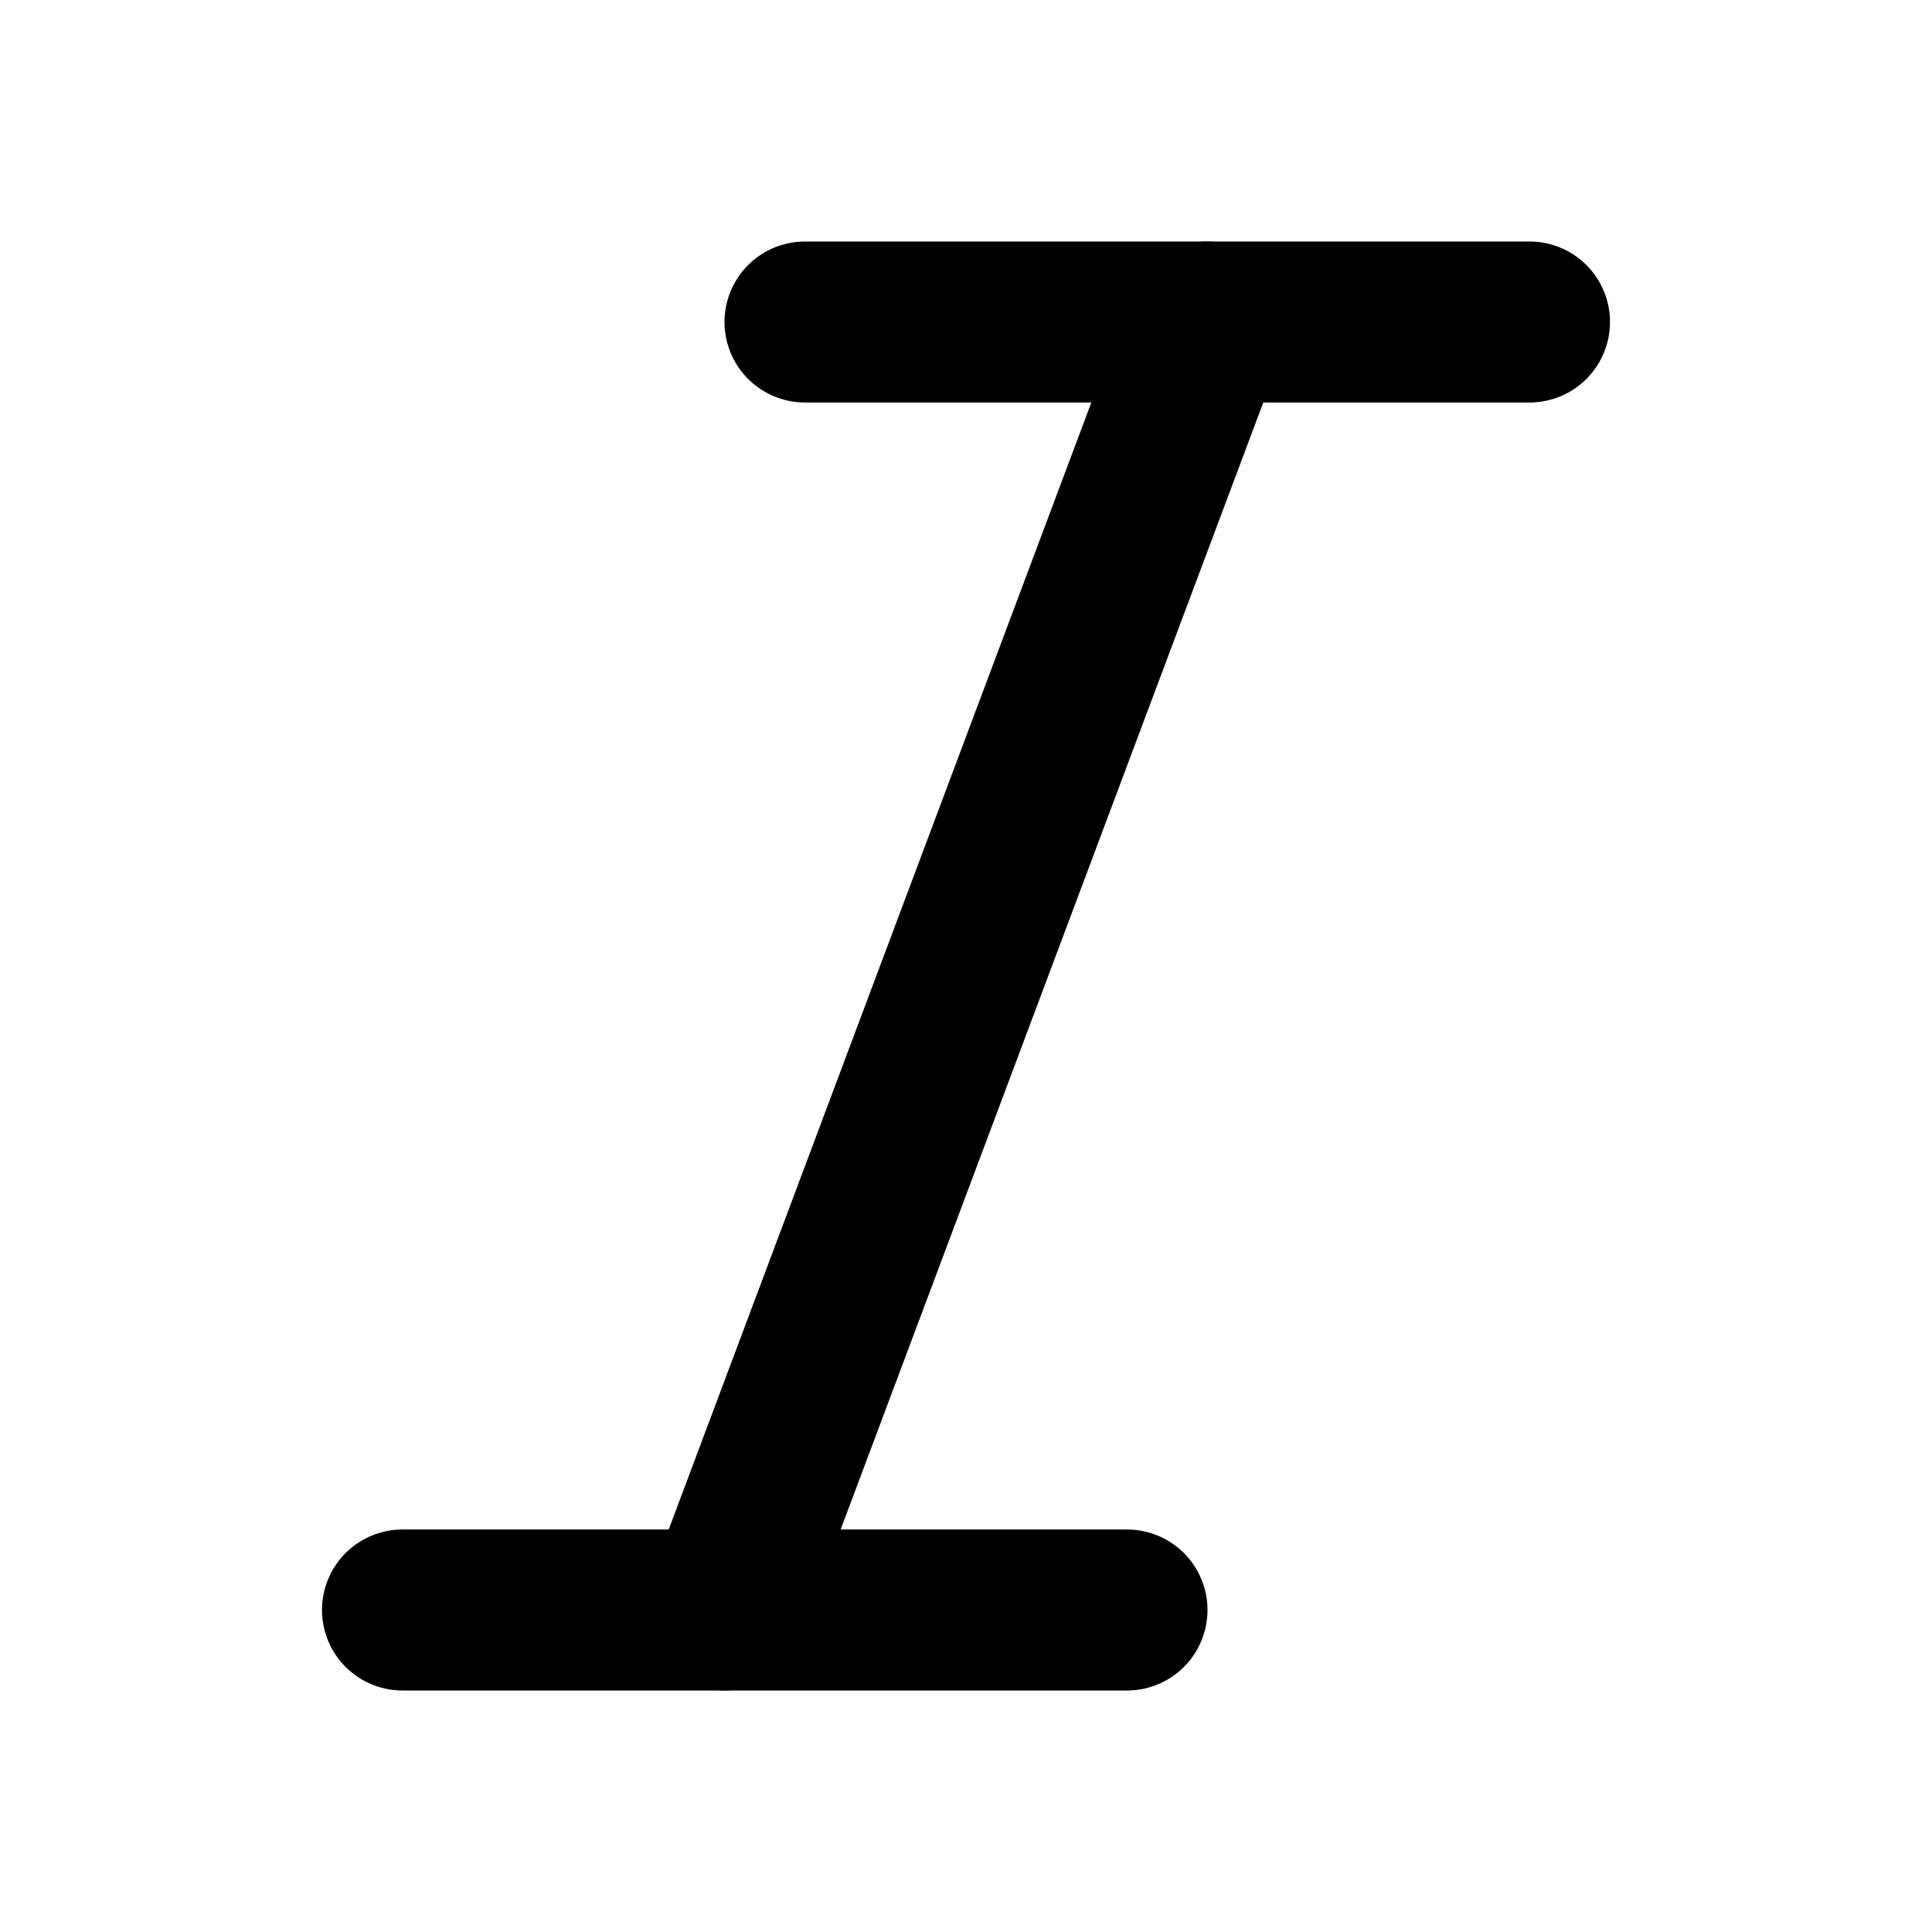
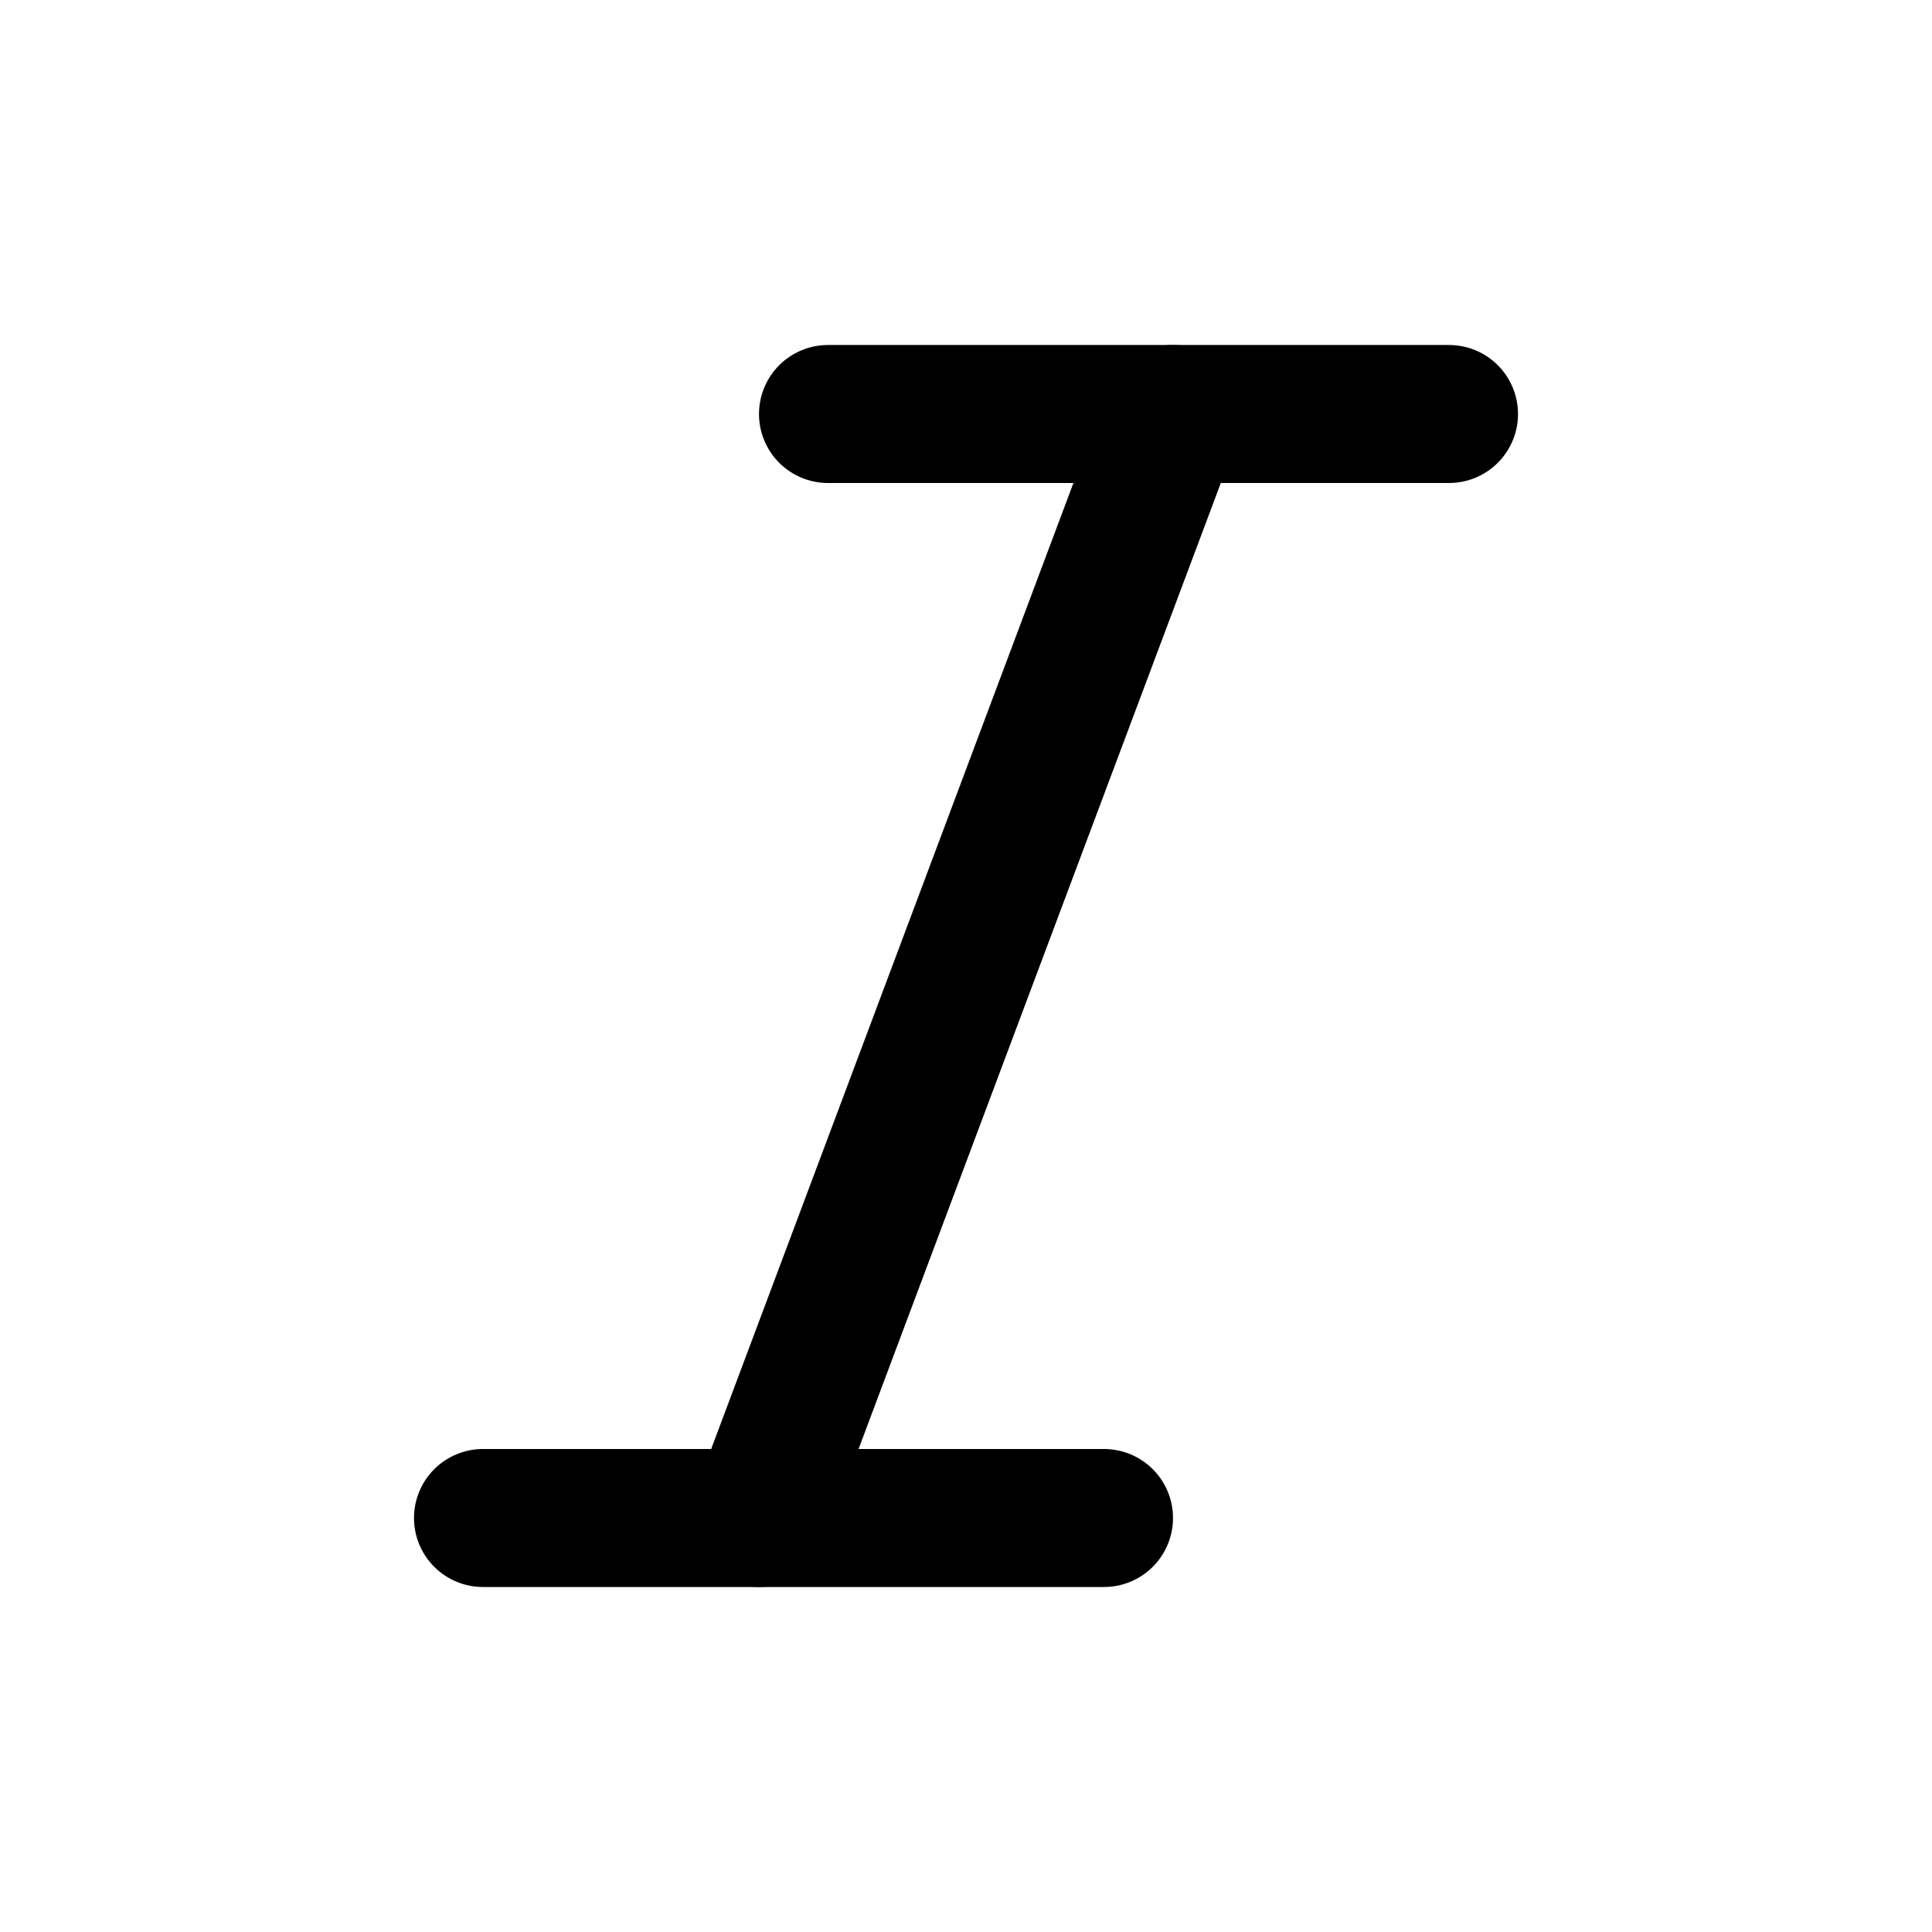
- <svg viewBox="0 0 24 24" fill="none" stroke="currentColor" stroke-width="2" stroke-linecap="round" stroke-linejoin="round" aria-label="italic" id="italicSvg">
+ <svg viewBox="-2 -2 28 28" fill="none" stroke="currentColor" stroke-width="2" stroke-linecap="round" stroke-linejoin="round" aria-label="italic" id="italicSvg">
  <g id="italic-g">
-     <rect width="24" height="24" fill="transparent" stroke="none" pointer-events="all" />
+     <rect x="-2" y="-2" width="28" height="28" fill="transparent" stroke="none" pointer-events="all" />
    <g pointer-events="none">
      <line x1="19" y1="4" x2="10" y2="4">
        <animateTransform attributeName="transform" type="translate" values="0 0; 2 0; 0 0" dur="0.5s" begin="italicSvg.mouseover" calcMode="spline" keySplines="0.4 0 0.2 1; 0.4 0 0.2 1" />
      </line>
    </g>
    <g pointer-events="none">
      <line x1="14" y1="20" x2="5" y2="20">
        <animateTransform attributeName="transform" type="translate" values="0 0; -2 0; 0 0" dur="0.5s" begin="italicSvg.mouseover" calcMode="spline" keySplines="0.4 0 0.2 1; 0.4 0 0.2 1" />
      </line>
    </g>
    <g pointer-events="none">
      <line x1="15" y1="4" x2="9" y2="20">
        <animate attributeName="x1" values="15; 17; 15" dur="0.5s" begin="italicSvg.mouseover" calcMode="spline" keySplines="0.4 0 0.2 1; 0.4 0 0.2 1" />
        <animate attributeName="x2" values="9; 7; 9" dur="0.5s" begin="italicSvg.mouseover" calcMode="spline" keySplines="0.4 0 0.2 1; 0.4 0 0.2 1" />
      </line>
    </g>
  </g>
</svg>
